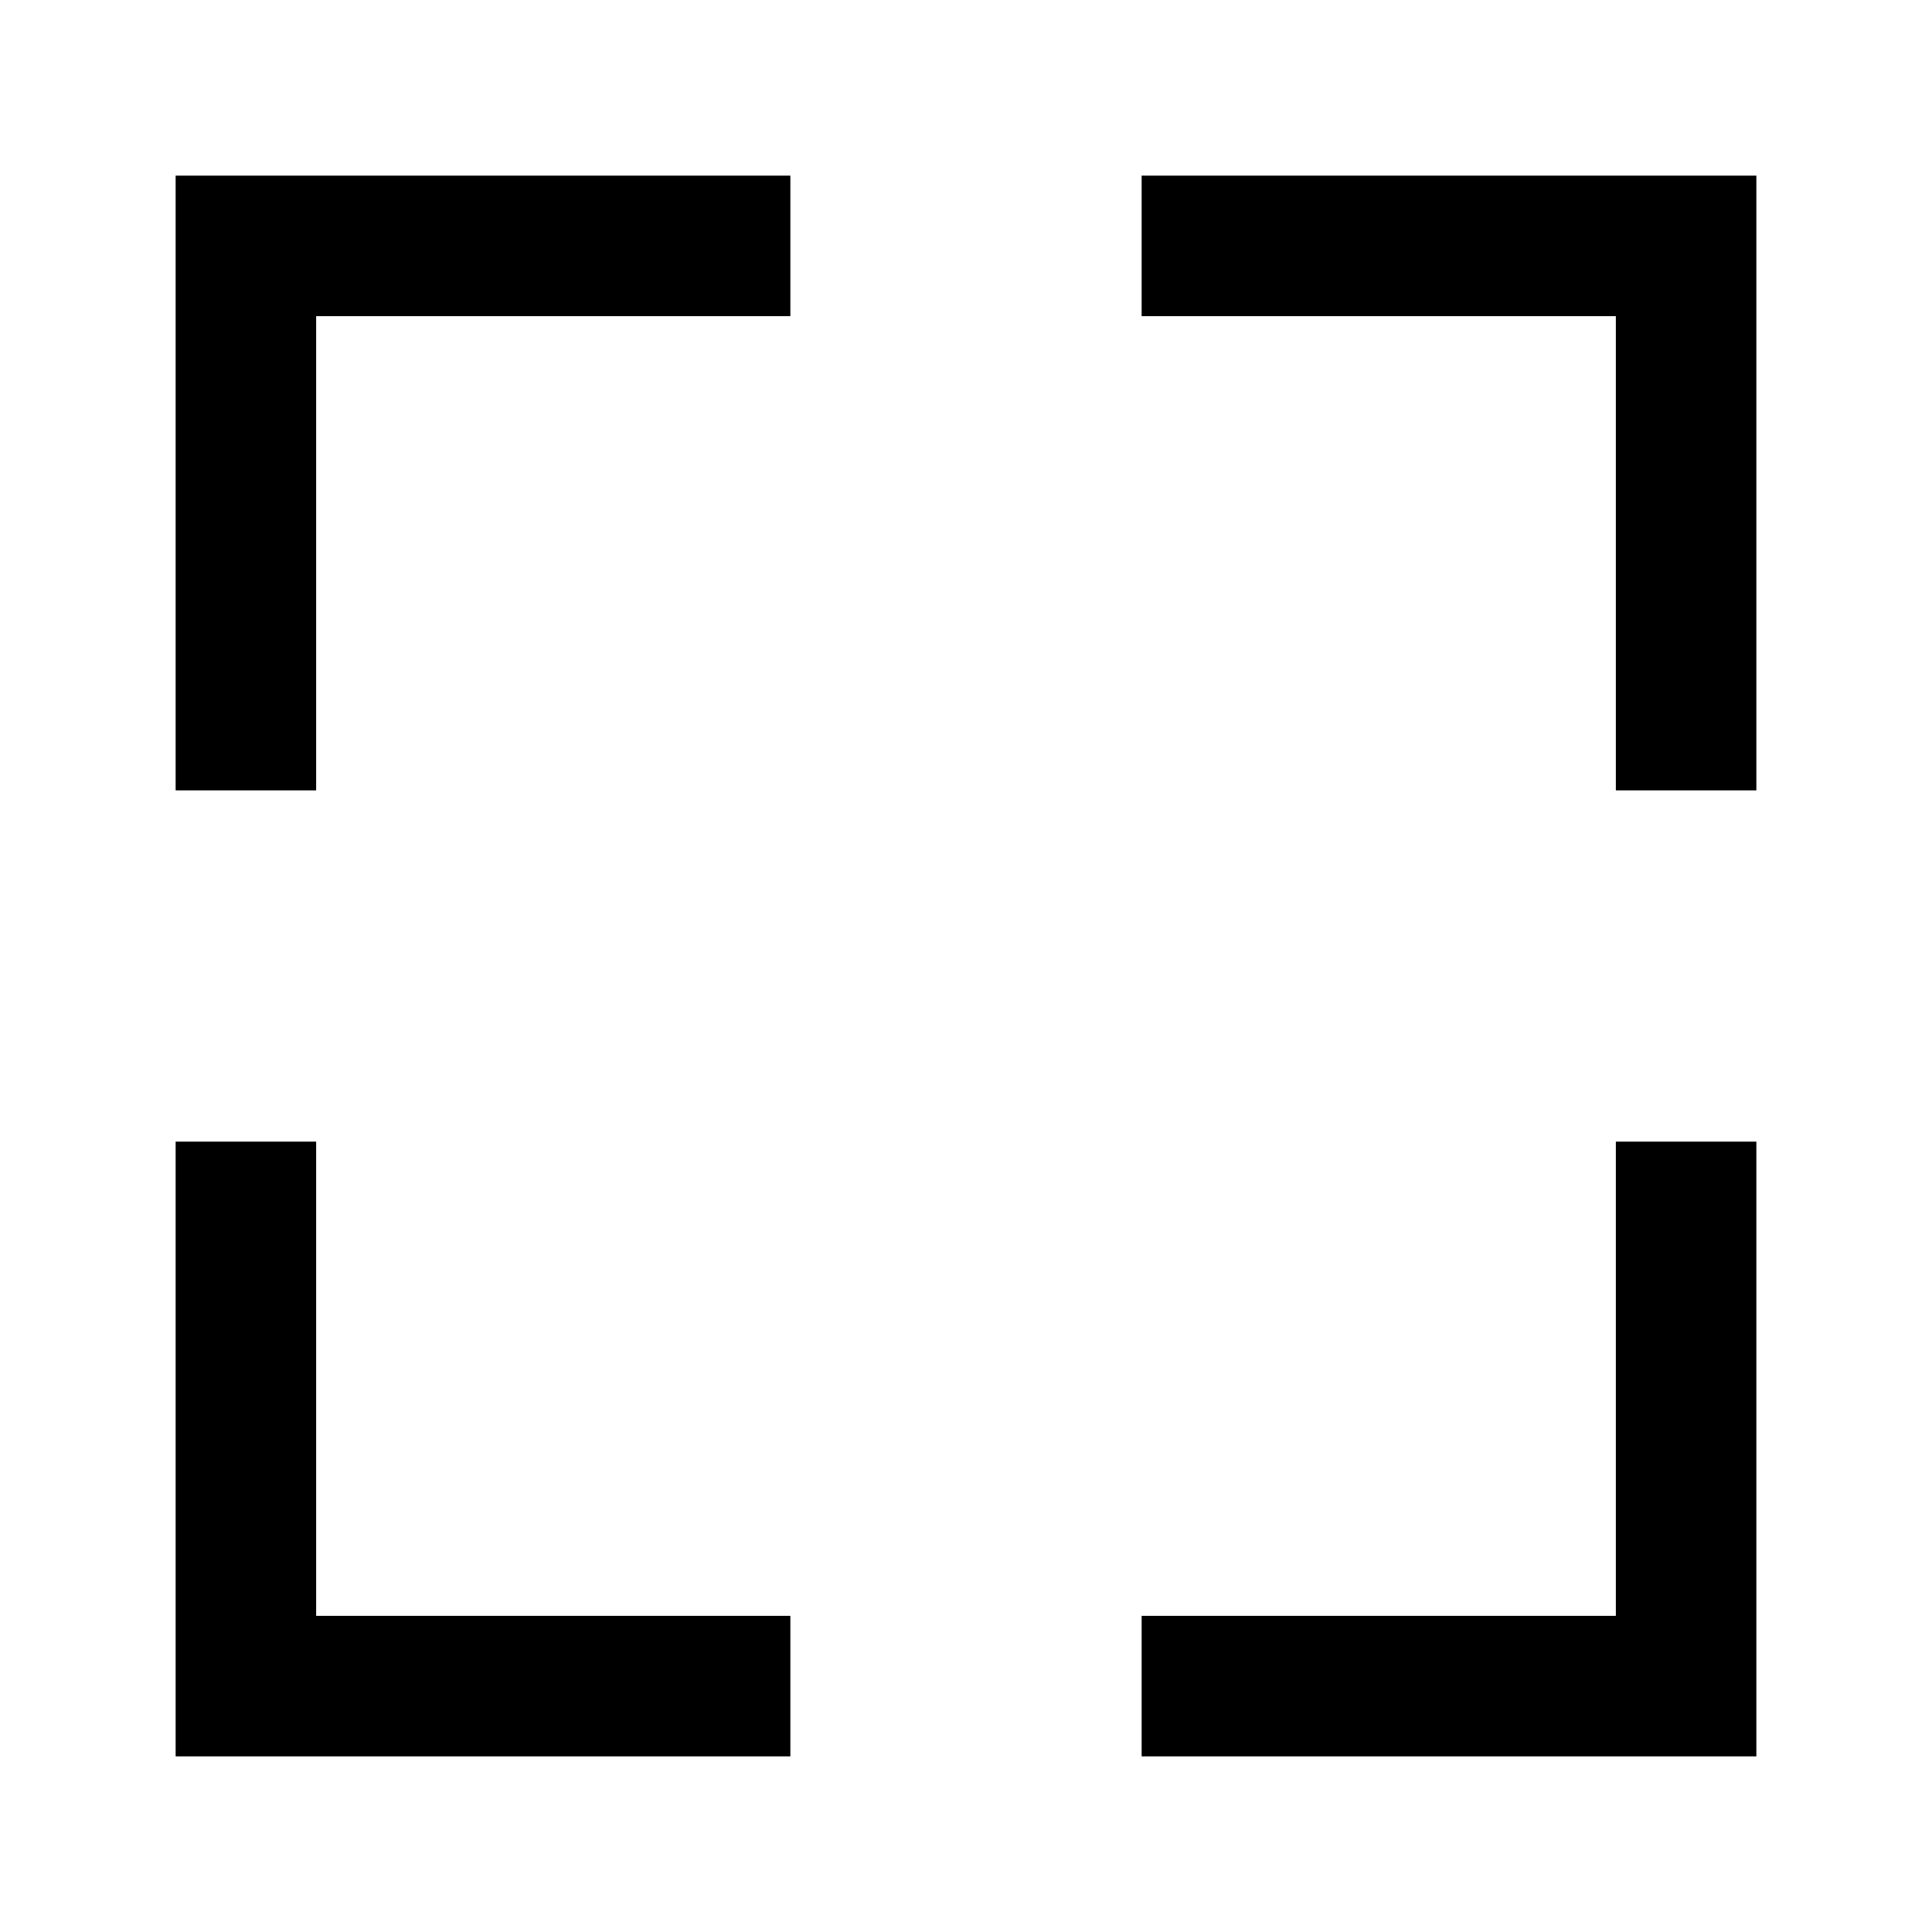
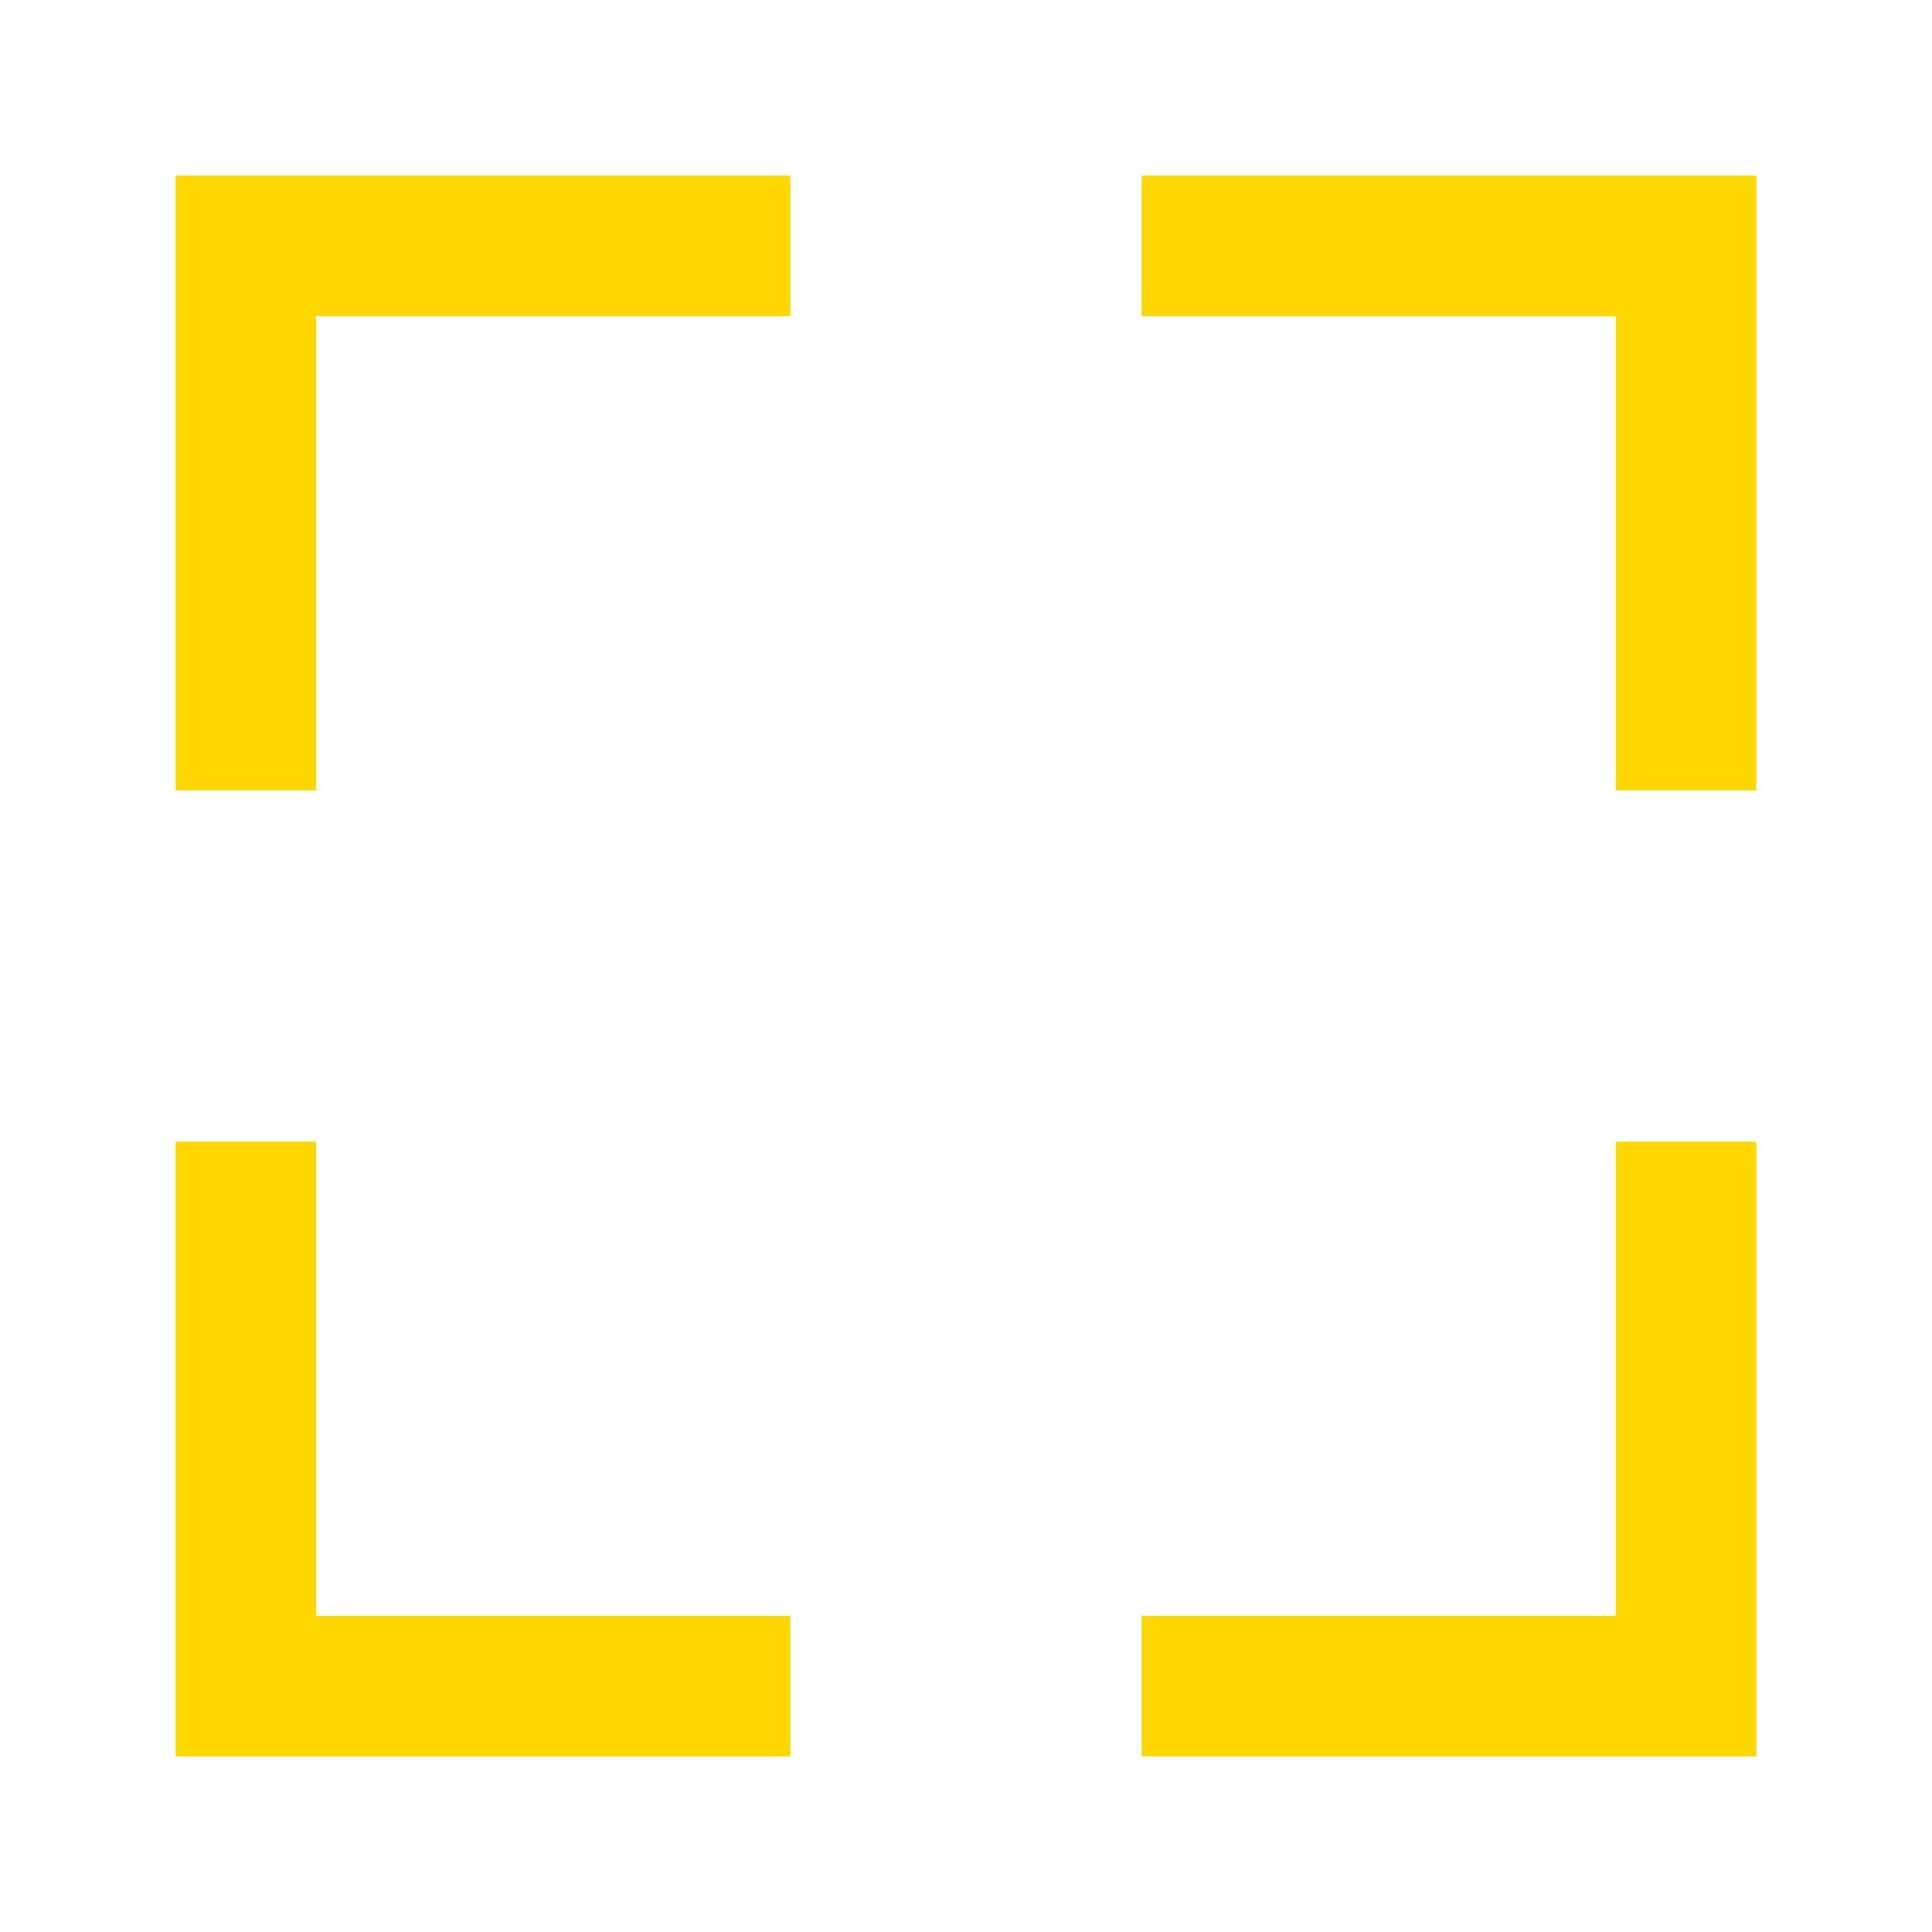
<svg xmlns="http://www.w3.org/2000/svg" width="100%" height="100%" viewBox="0 0 110 110">
-   <path fill="transparent" stroke="black" stroke-width="8" d="M 14, 45            L 14, 14            L 45, 14            M 65, 14            L 96, 14            L 96, 45            M 96, 65            L 96, 96            L 65, 96            M 45, 96            L 14, 96            L 14, 65            " />
+   <path id="fullScreenIcon" fill="transparent" stroke="gold" stroke-width="8" d="M 14, 45            L 14, 14            L 45, 14            M 65, 14            L 96, 14            L 96, 45            M 96, 65            L 96, 96            L 65, 96            M 45, 96            L 14, 96            L 14, 65            " />
</svg>
